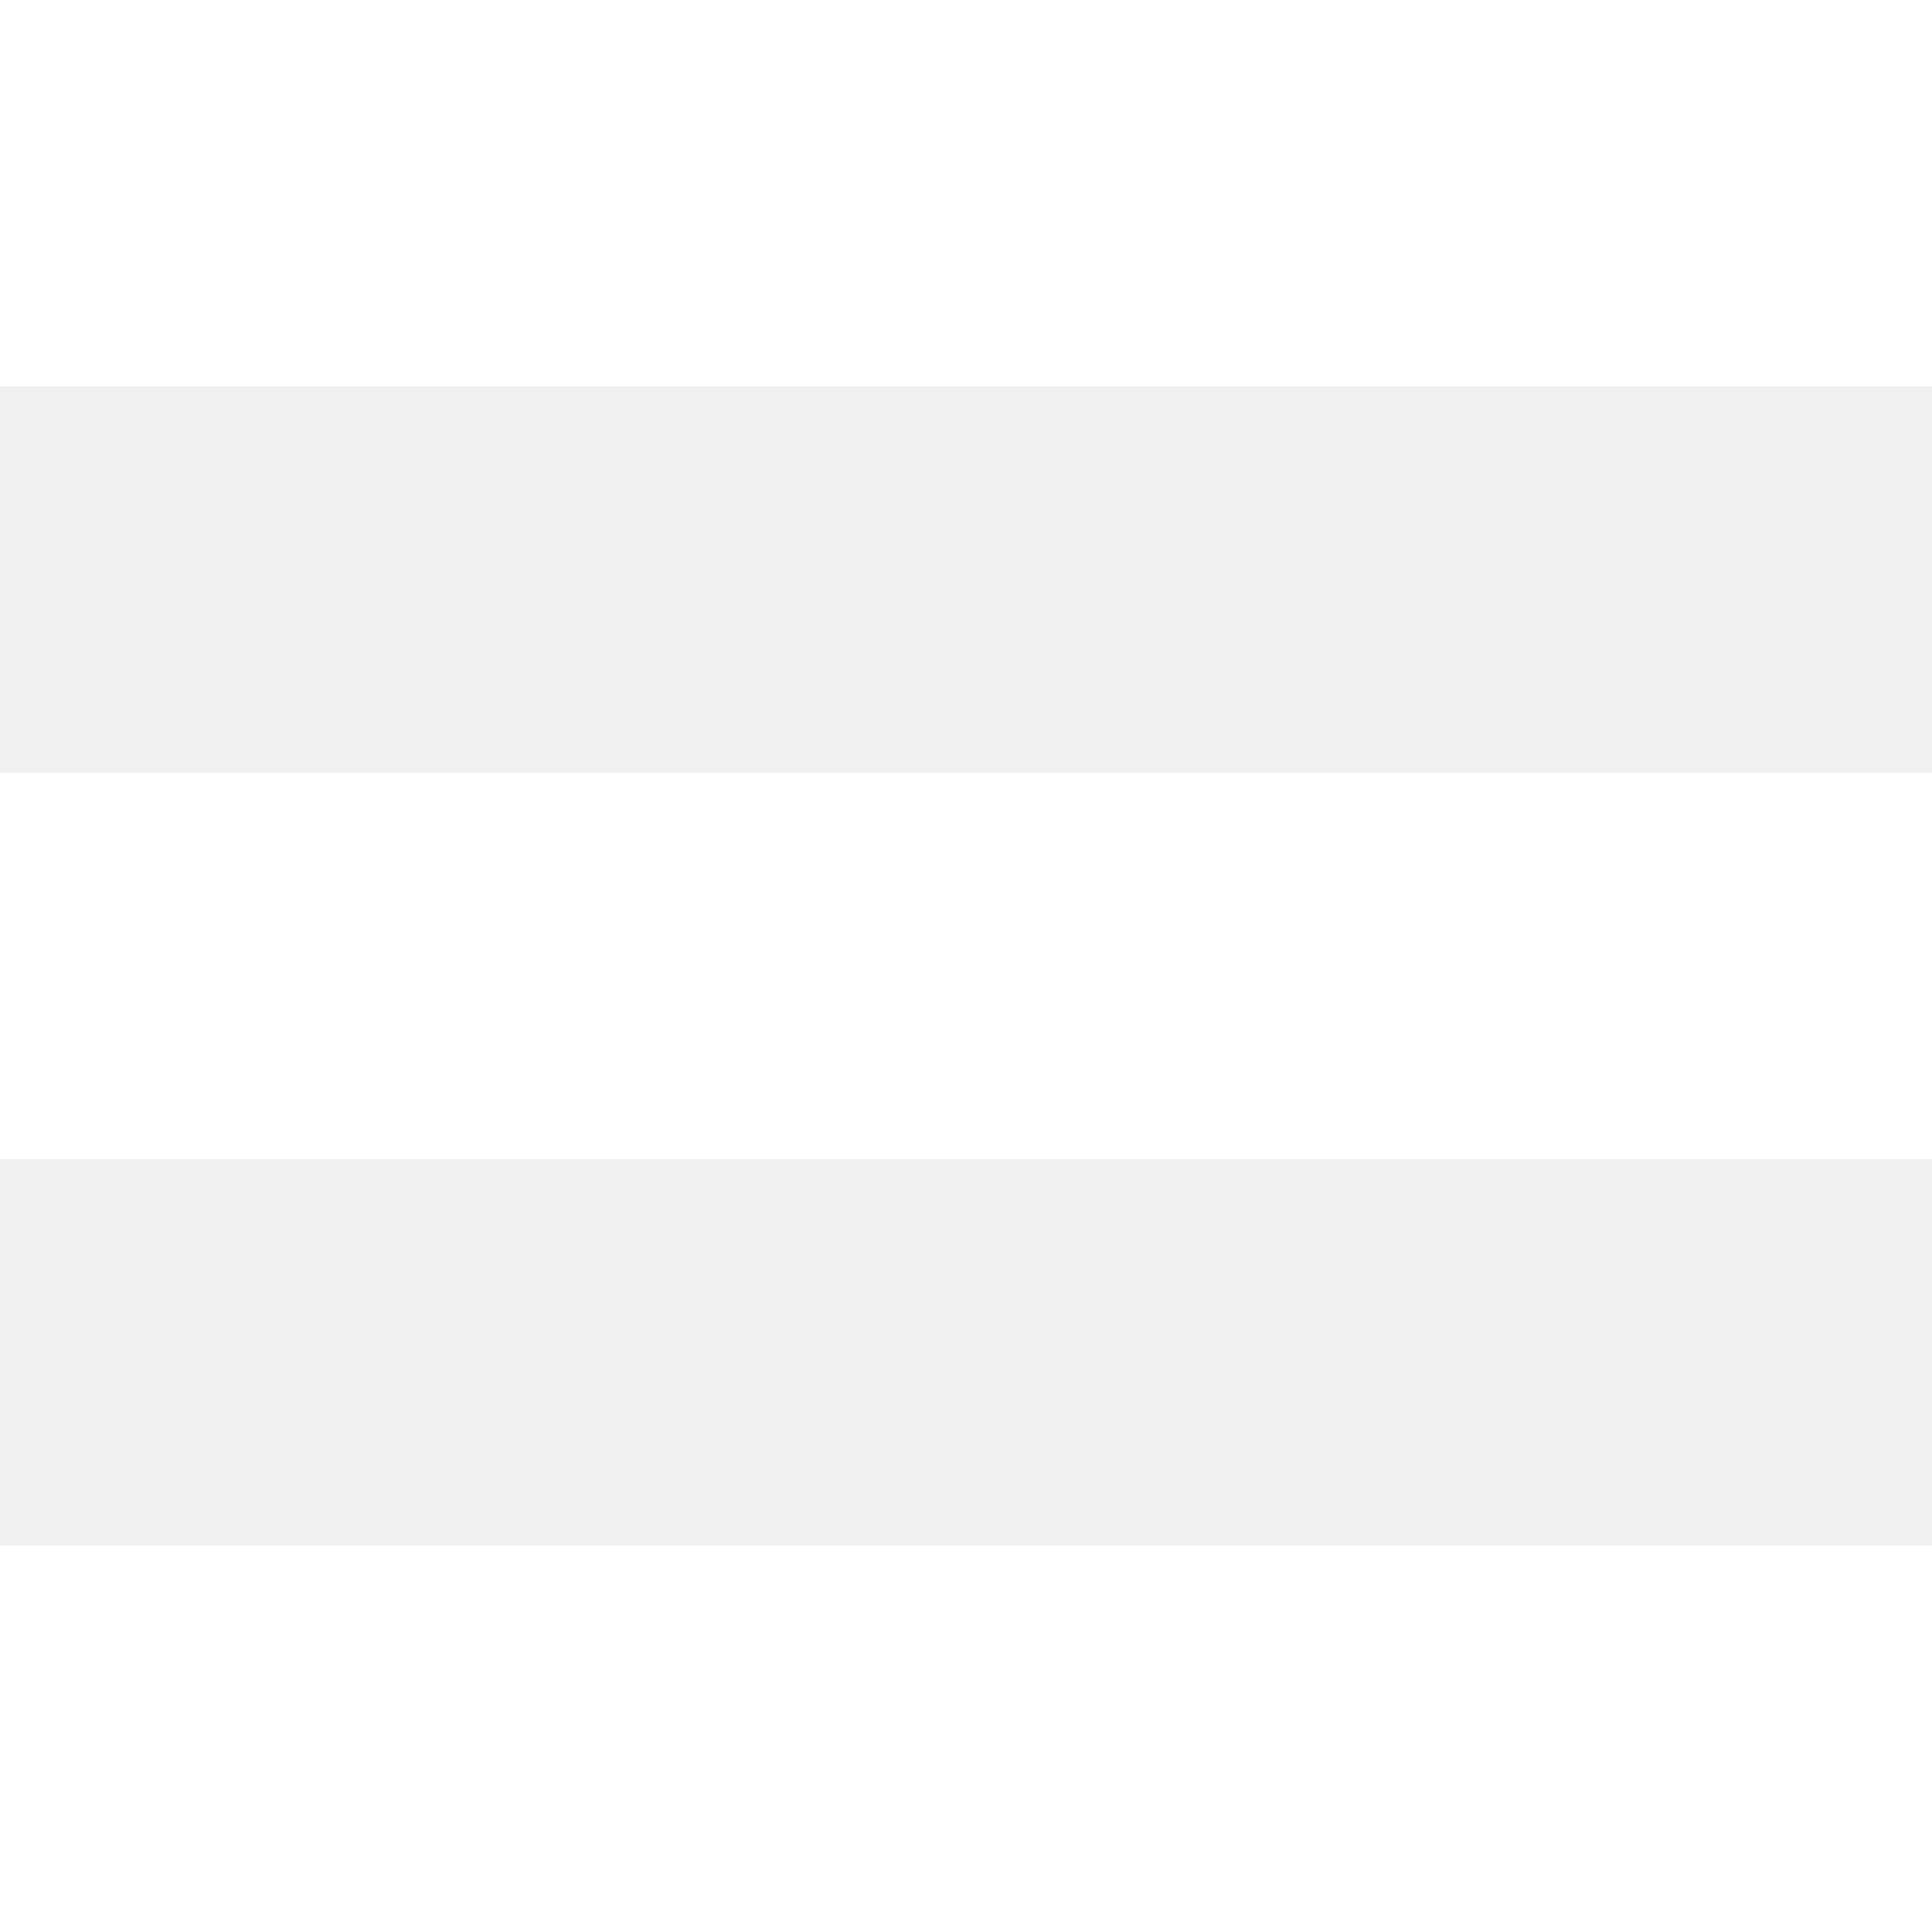
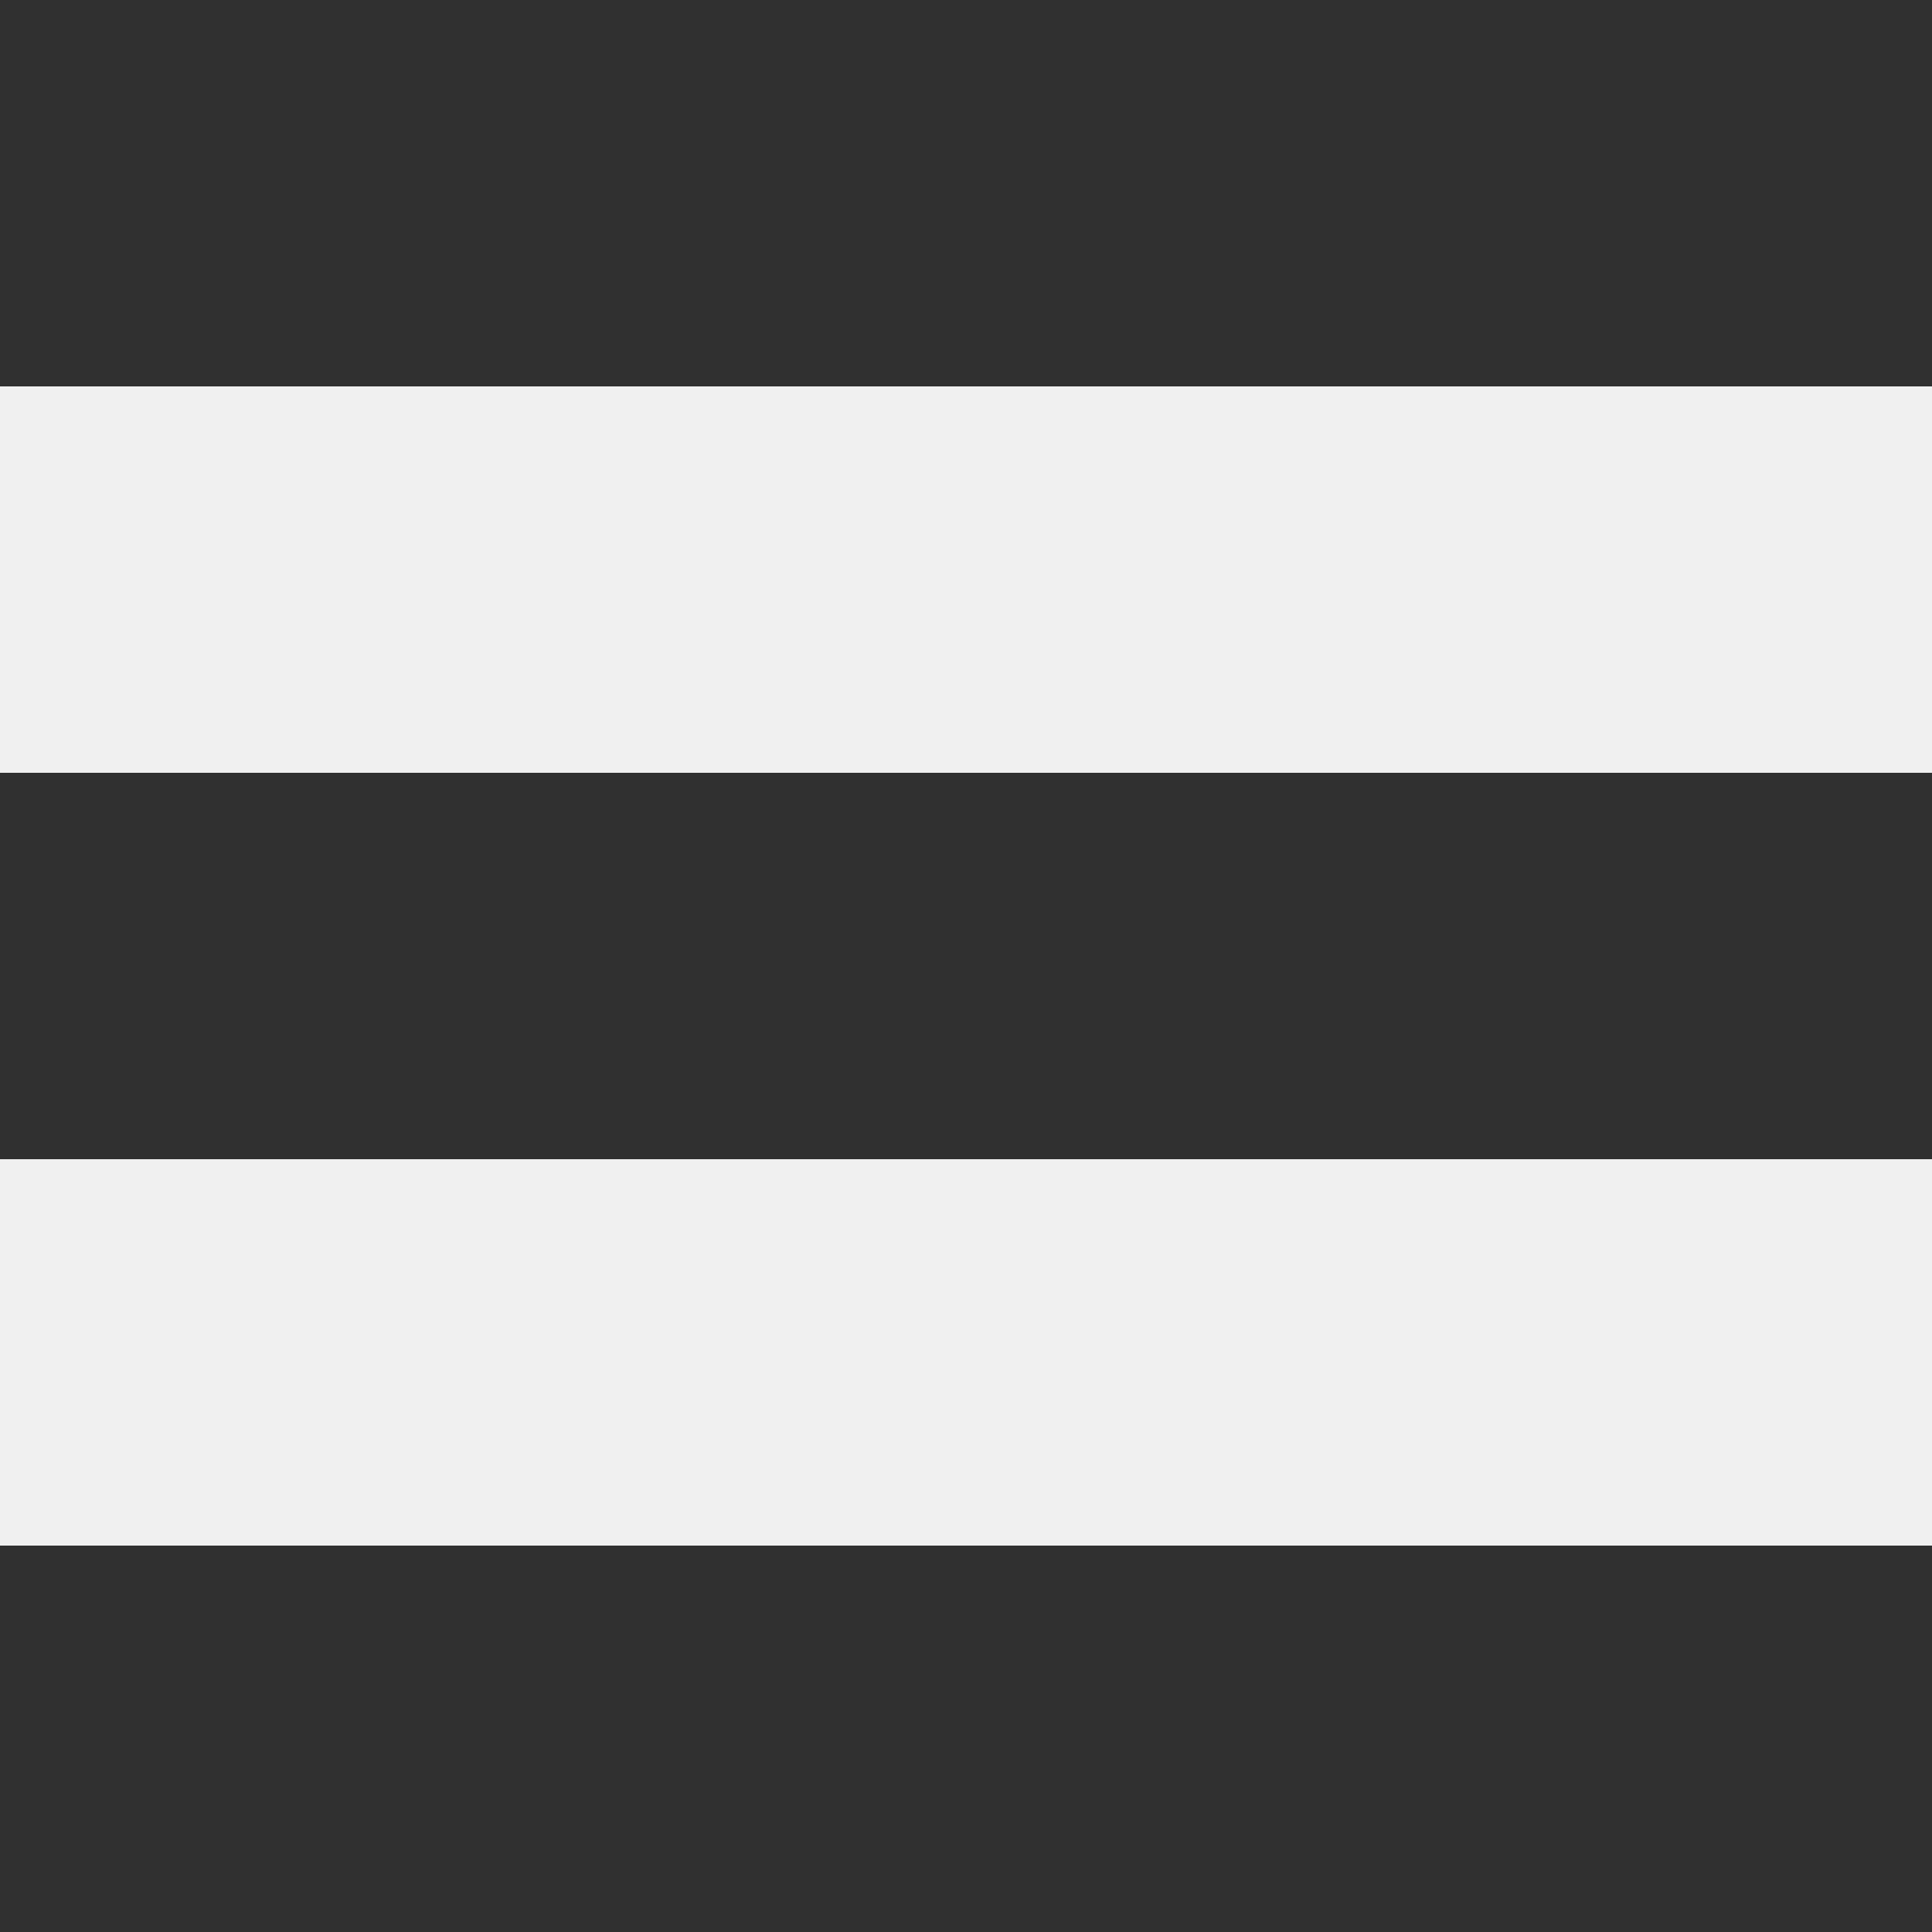
- <svg xmlns="http://www.w3.org/2000/svg" version="1.1" baseProfile="tiny" id="Layer_1" x="0px" y="0px" width="15px" height="15px" viewBox="0 0 15 15" xml:space="preserve">
-   <path fill-rule="evenodd" fill="#FFFFFF" d="M15,3H0V0h15V3z M15,6H0v3h15V6z M15,12H0v3h15V12z" />
+ <svg xmlns="http://www.w3.org/2000/svg" version="1.1" id="Layer_1" x="0px" y="0px" viewBox="-28 43 160 160" enable-background="new -28 43 160 160" xml:space="preserve">
+   <path fill="#303030" d="M132,75H-28V43h160V75z M132,107H-28v32h160V107z M132,171H-28v32h160V171z" />
</svg>
